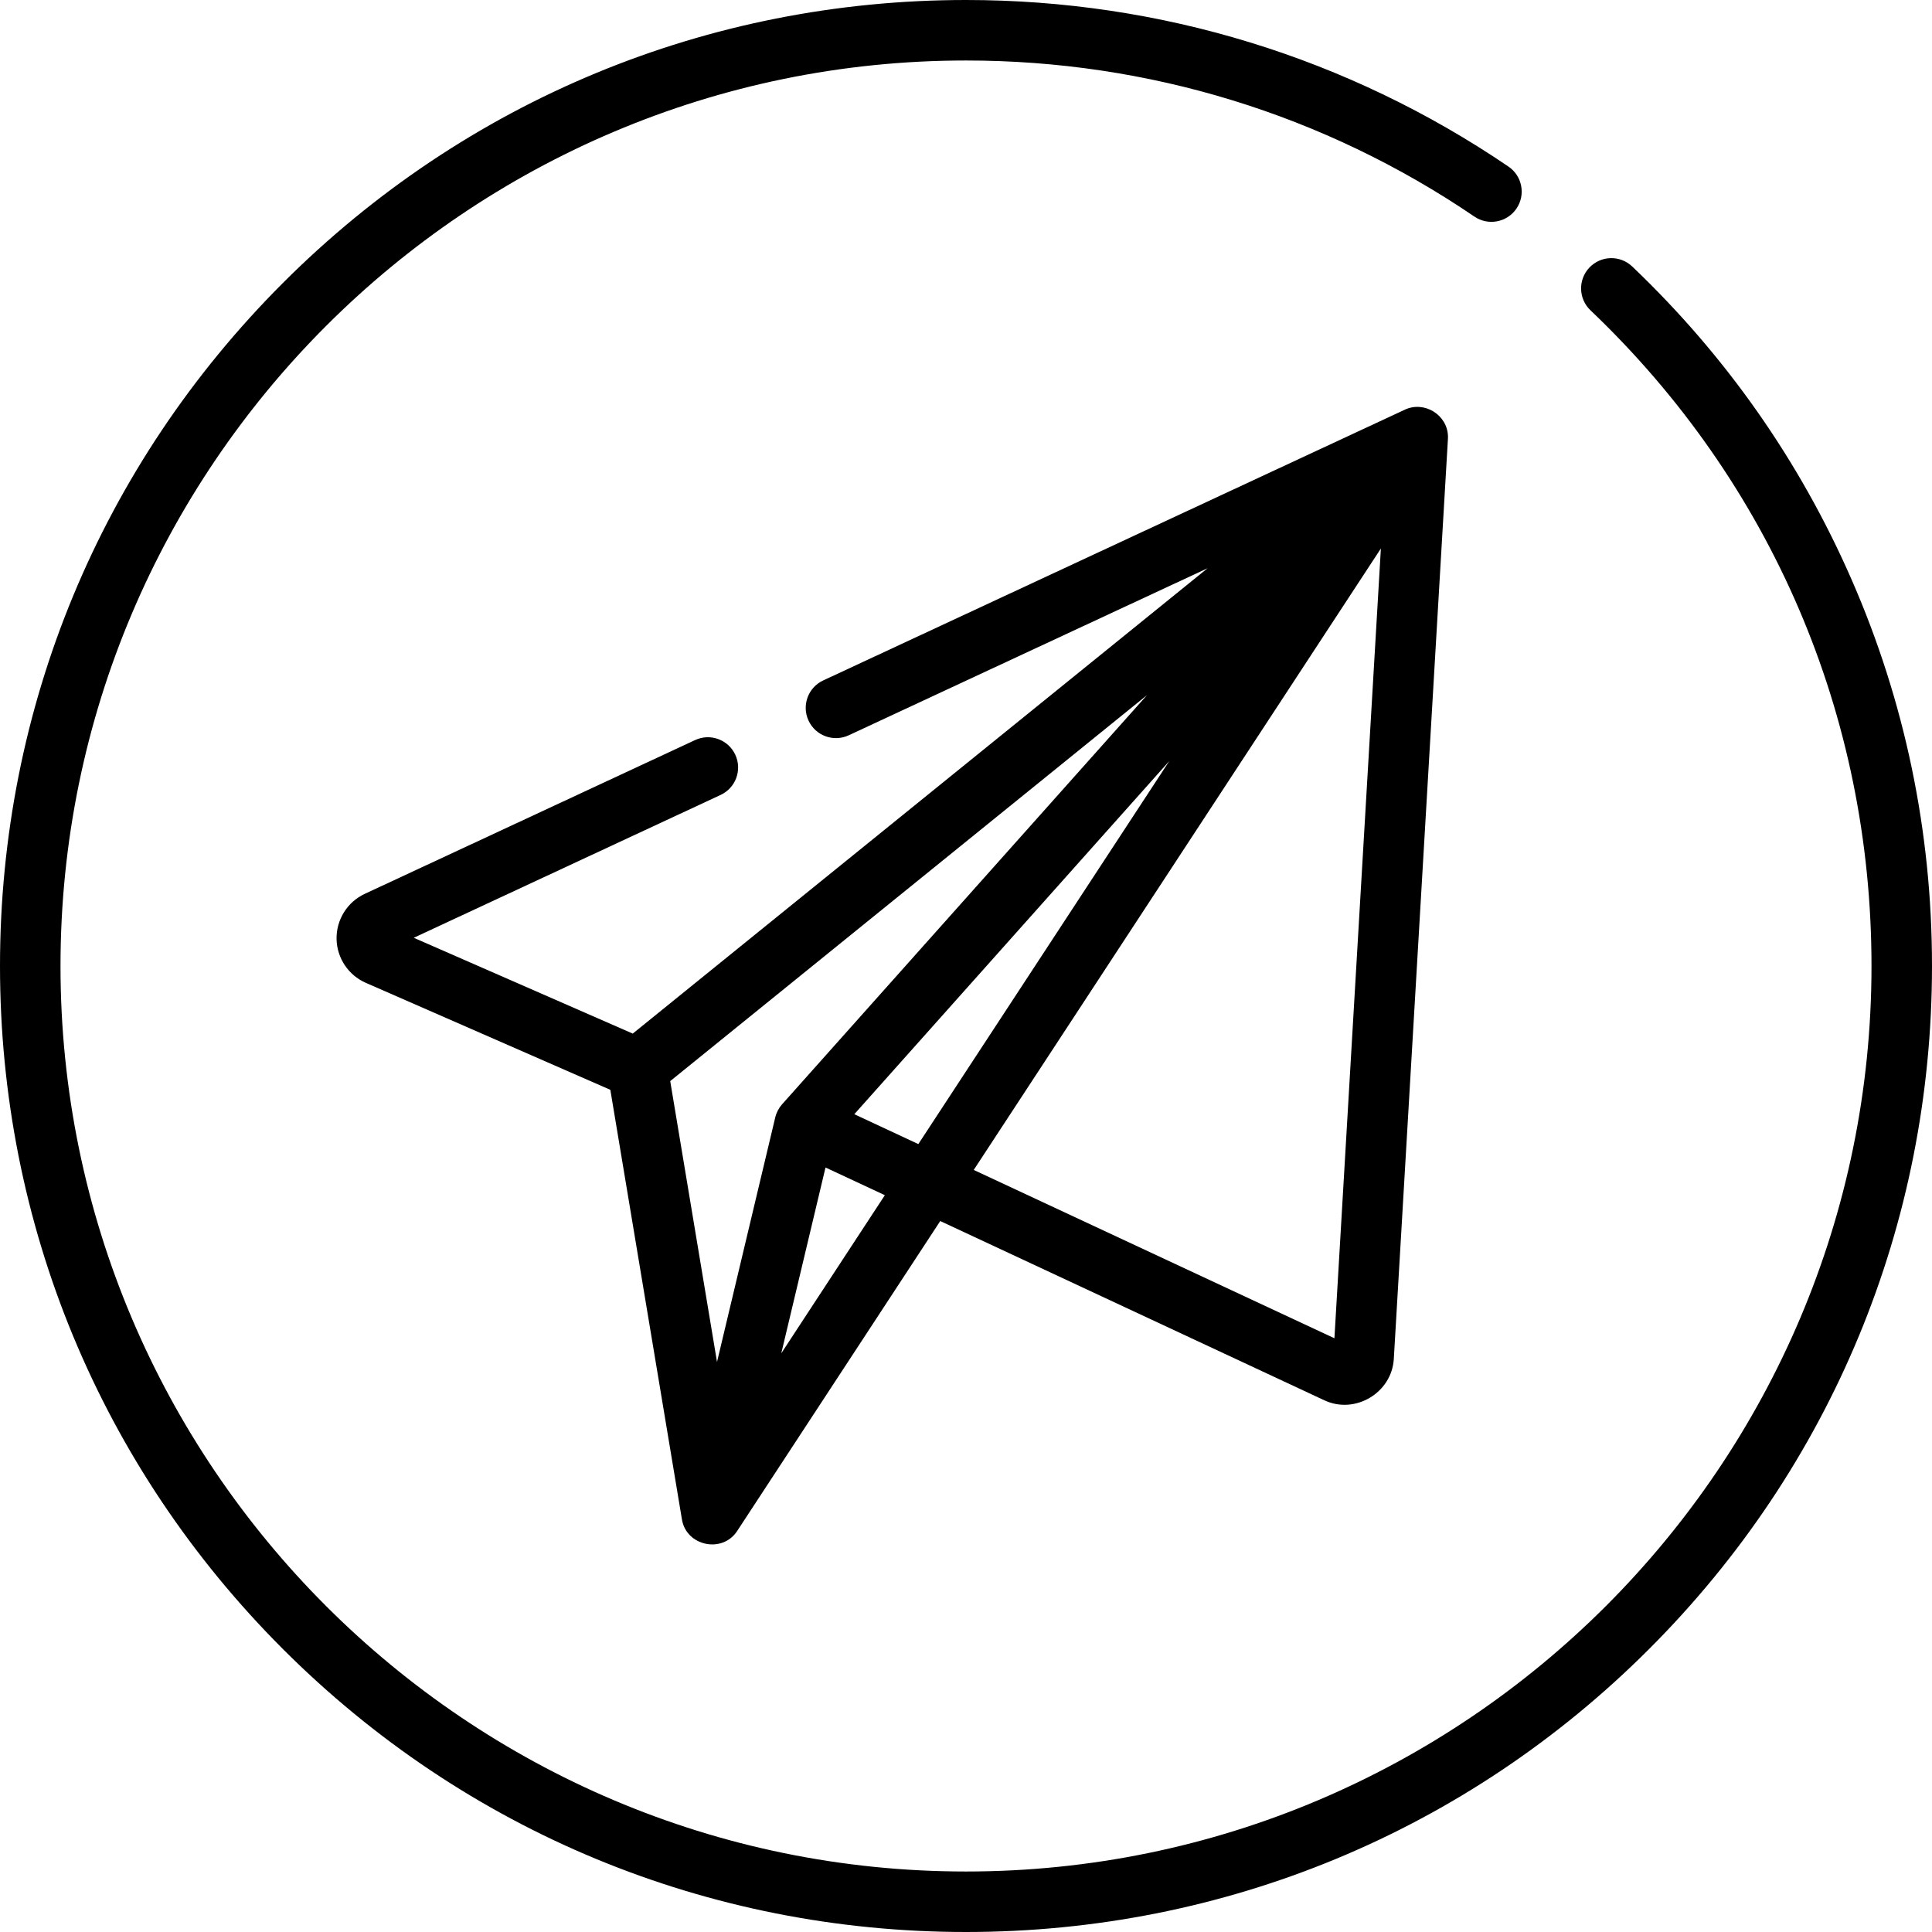
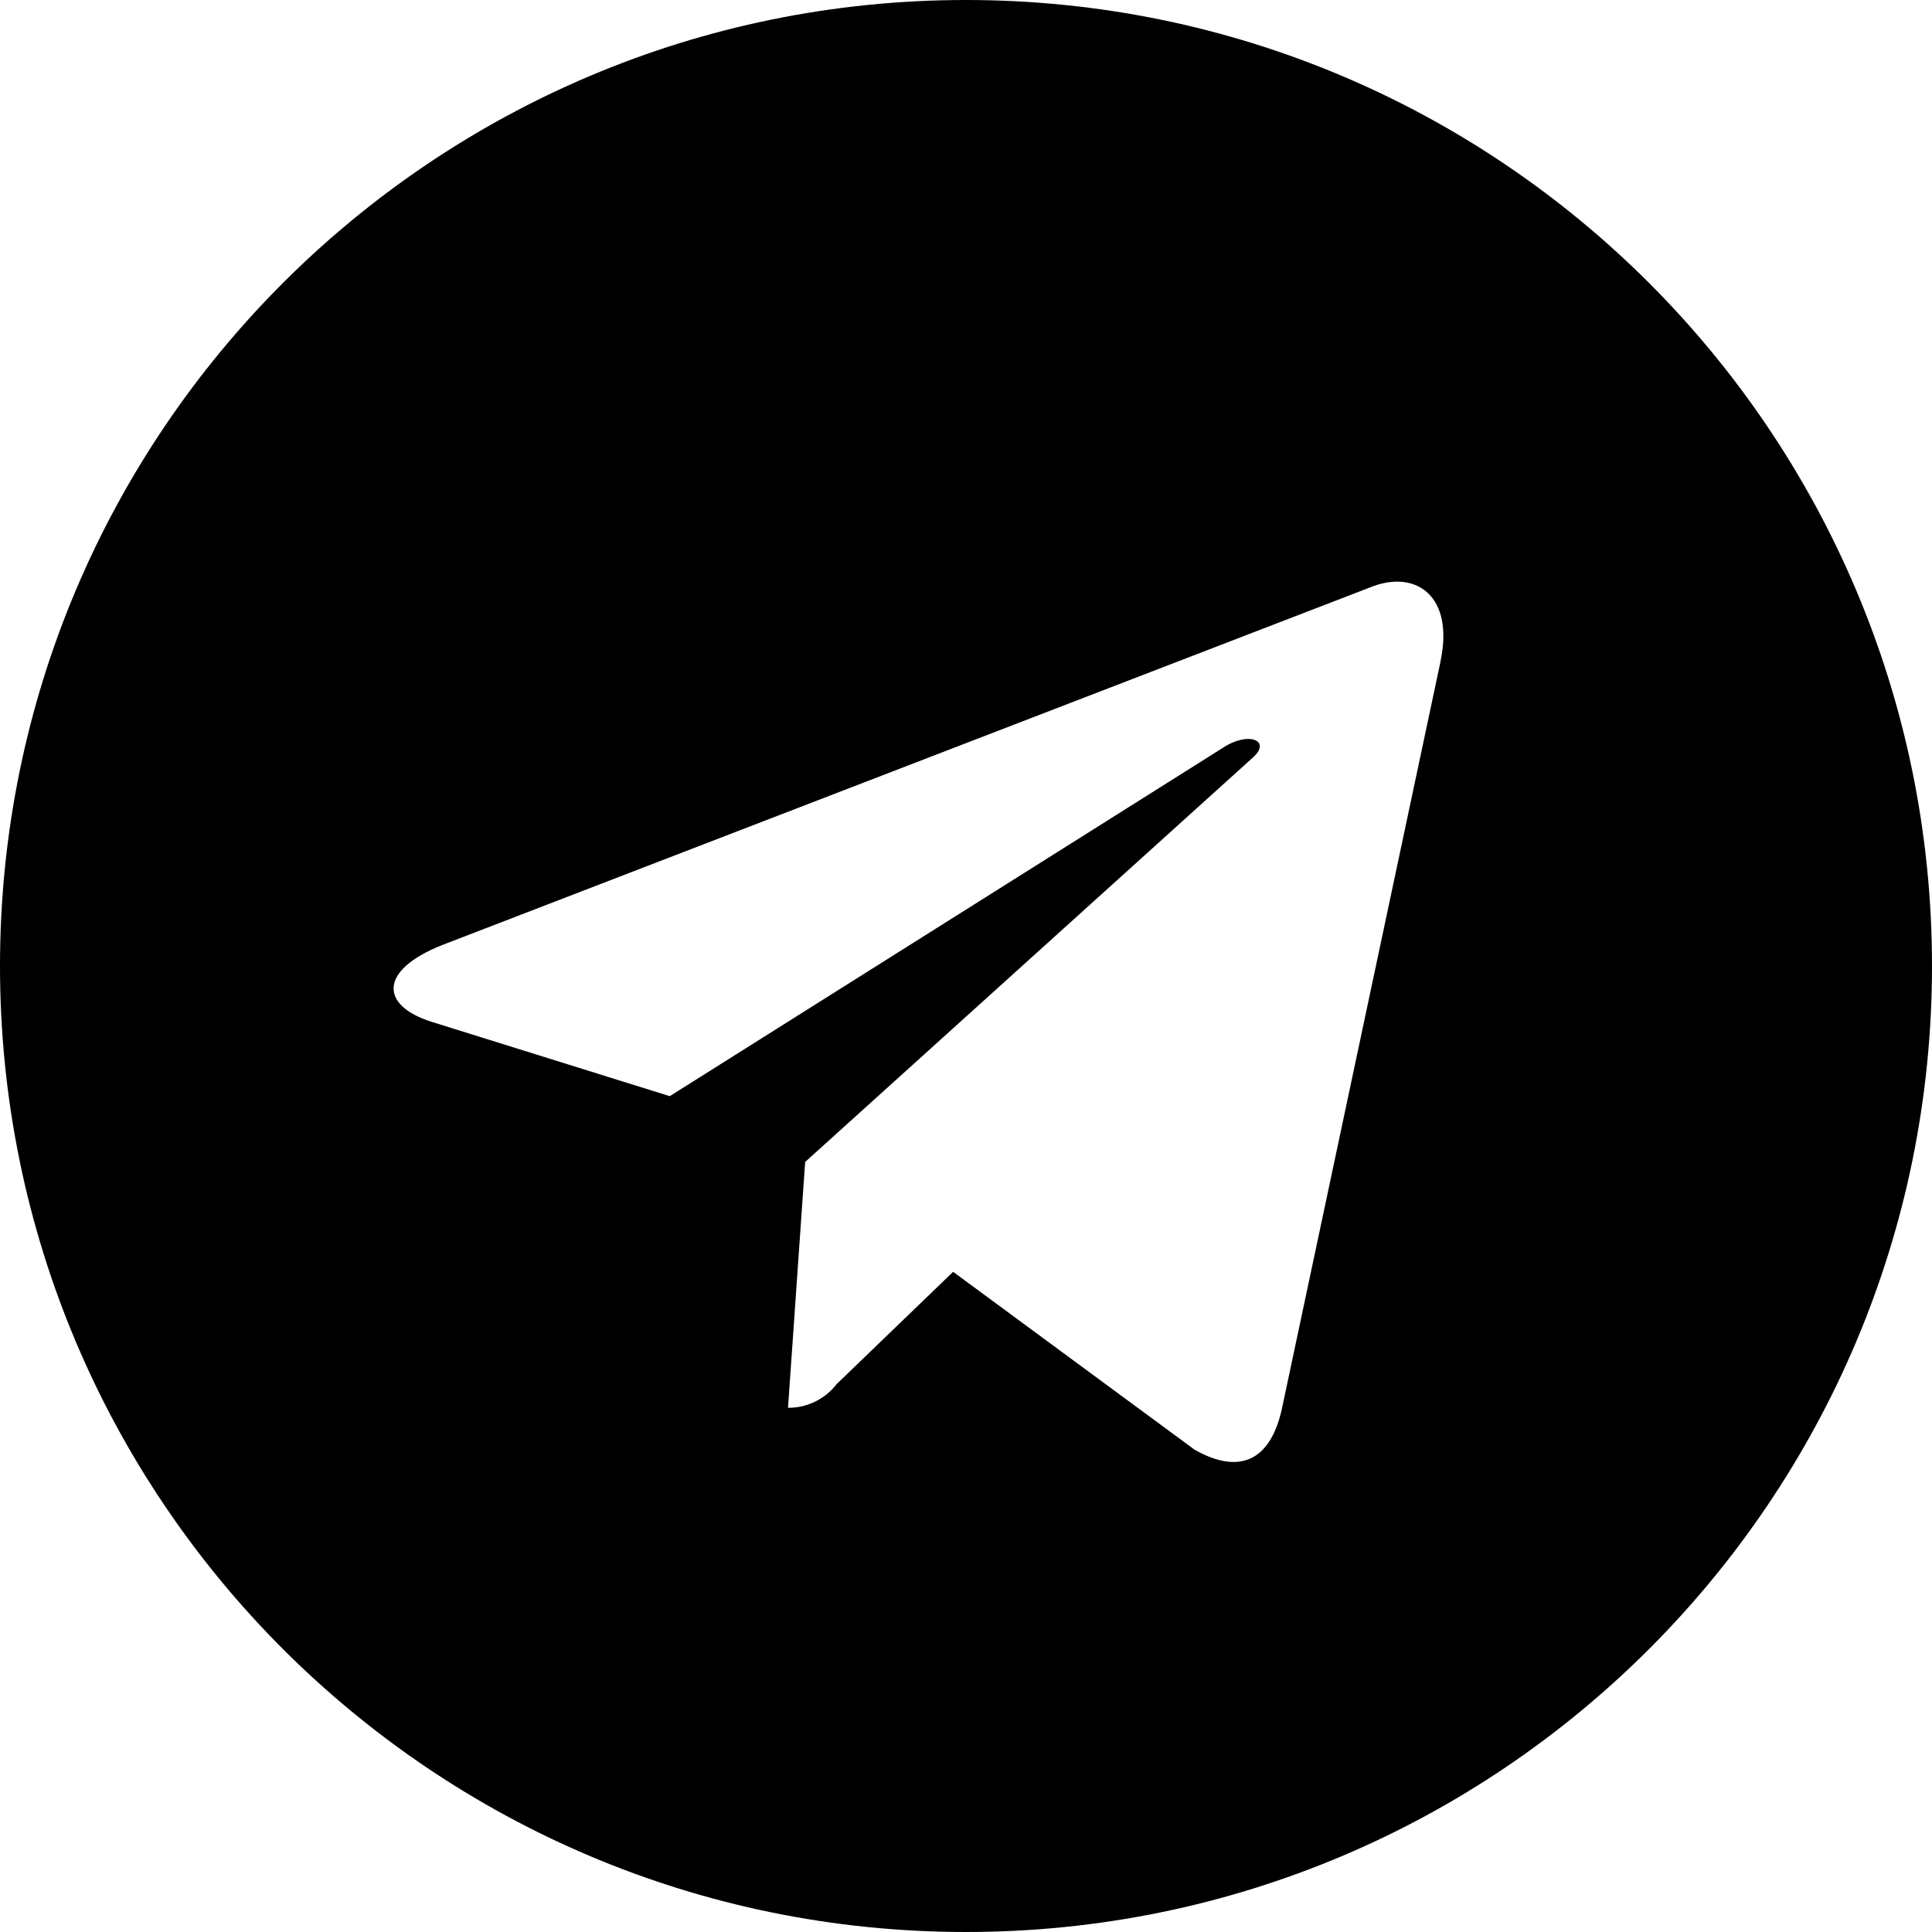
- <svg xmlns="http://www.w3.org/2000/svg" version="1.1" id="Layer_1" x="0px" y="0px" viewBox="0 0 512 512" style="enable-background:new 0 0 512 512;" xml:space="preserve">
-   <g>
-     <g>
-       <path d="M490.626,153.442c-13.697-31.292-33.236-59.158-58.073-82.819c-3.207-3.055-8.28-2.933-11.335,0.275    c-3.054,3.206-2.931,8.28,0.275,11.333c48.024,45.751,74.473,107.464,74.473,173.769c0,132.318-107.648,239.967-239.967,239.967    S16.033,388.318,16.033,256S123.682,16.033,256,16.033c48.336,0,94.93,14.306,134.742,41.369    c3.661,2.489,8.647,1.538,11.137-2.122c2.489-3.662,1.538-8.648-2.123-11.137C357.274,15.265,307.565,0,256,0    C187.62,0,123.333,26.628,74.981,74.981C26.629,123.333,0,187.62,0,256s26.629,132.667,74.981,181.019    C123.333,485.372,187.62,512,256,512s132.667-26.628,181.019-74.981C485.371,388.667,512,324.38,512,256    C512,220.348,504.808,185.842,490.626,153.442z" />
-     </g>
-   </g>
-   <g>
-     <g>
-       <path d="M372.333,108.552l-154.176,71.771c-4.014,1.868-5.753,6.638-3.884,10.652s6.638,5.755,10.65,3.885l95.106-44.274    l-46.237,37.431l-106.107,85.896l-58.036-25.392l81.326-37.858c4.014-1.87,5.753-6.638,3.884-10.652    c-1.868-4.014-6.639-5.755-10.65-3.885l-87.54,40.752c-4.654,2.166-7.592,6.905-7.474,12.035c0.115,5.02,3.149,9.538,7.748,11.55    l64.802,28.35l18.979,113.873c1.168,7.041,10.702,9.046,14.613,3.075l53.836-82.171l101.811,47.512    c8.157,3.81,17.864-2.012,18.39-10.966l14.344-243.849c0.015-0.226,0.014-0.458,0.009-0.685    C383.567,109.927,377.471,106.176,372.333,108.552z M190.018,360.931l-12.404-74.428l126.369-102.299l-96.718,108.441    c-0.87,0.976-1.516,2.204-1.816,3.479L190.018,360.931z M207.049,358.631l11.72-49.228l15.724,7.338L207.049,358.631z     M243.371,303.191l-16.967-7.917l83.469-93.586L297.8,220.116L243.371,303.191z M353.637,354.649l-95.586-44.607l107.897-164.684    L353.637,354.649z" />
-     </g>
-   </g>
-   <g>
- </g>
-   <g>
- </g>
-   <g>
- </g>
-   <g>
- </g>
-   <g>
- </g>
-   <g>
- </g>
-   <g>
- </g>
-   <g>
- </g>
-   <g>
- </g>
-   <g>
- </g>
-   <g>
- </g>
-   <g>
- </g>
-   <g>
- </g>
-   <g>
- </g>
-   <g>
- </g>
+ <svg xmlns="http://www.w3.org/2000/svg" width="24px" height="24px" viewBox="0 0 24 24">
+   <path d="m12 0c-6.627 0-12 5.373-12 12s5.373 12 12 12 12-5.373 12-12c0-6.627-5.373-12-12-12zm5.894 8.221-1.97 9.28c-.145.658-.537.818-1.084.508l-3-2.21-1.446 1.394c-.14.18-.357.295-.6.295-.002 0-.003 0-.005 0l.213-3.054 5.56-5.022c.24-.213-.054-.334-.373-.121l-6.869 4.326-2.96-.924c-.64-.203-.658-.64.135-.954l11.566-4.458c.538-.196 1.006.128.832.941z" />
</svg>
